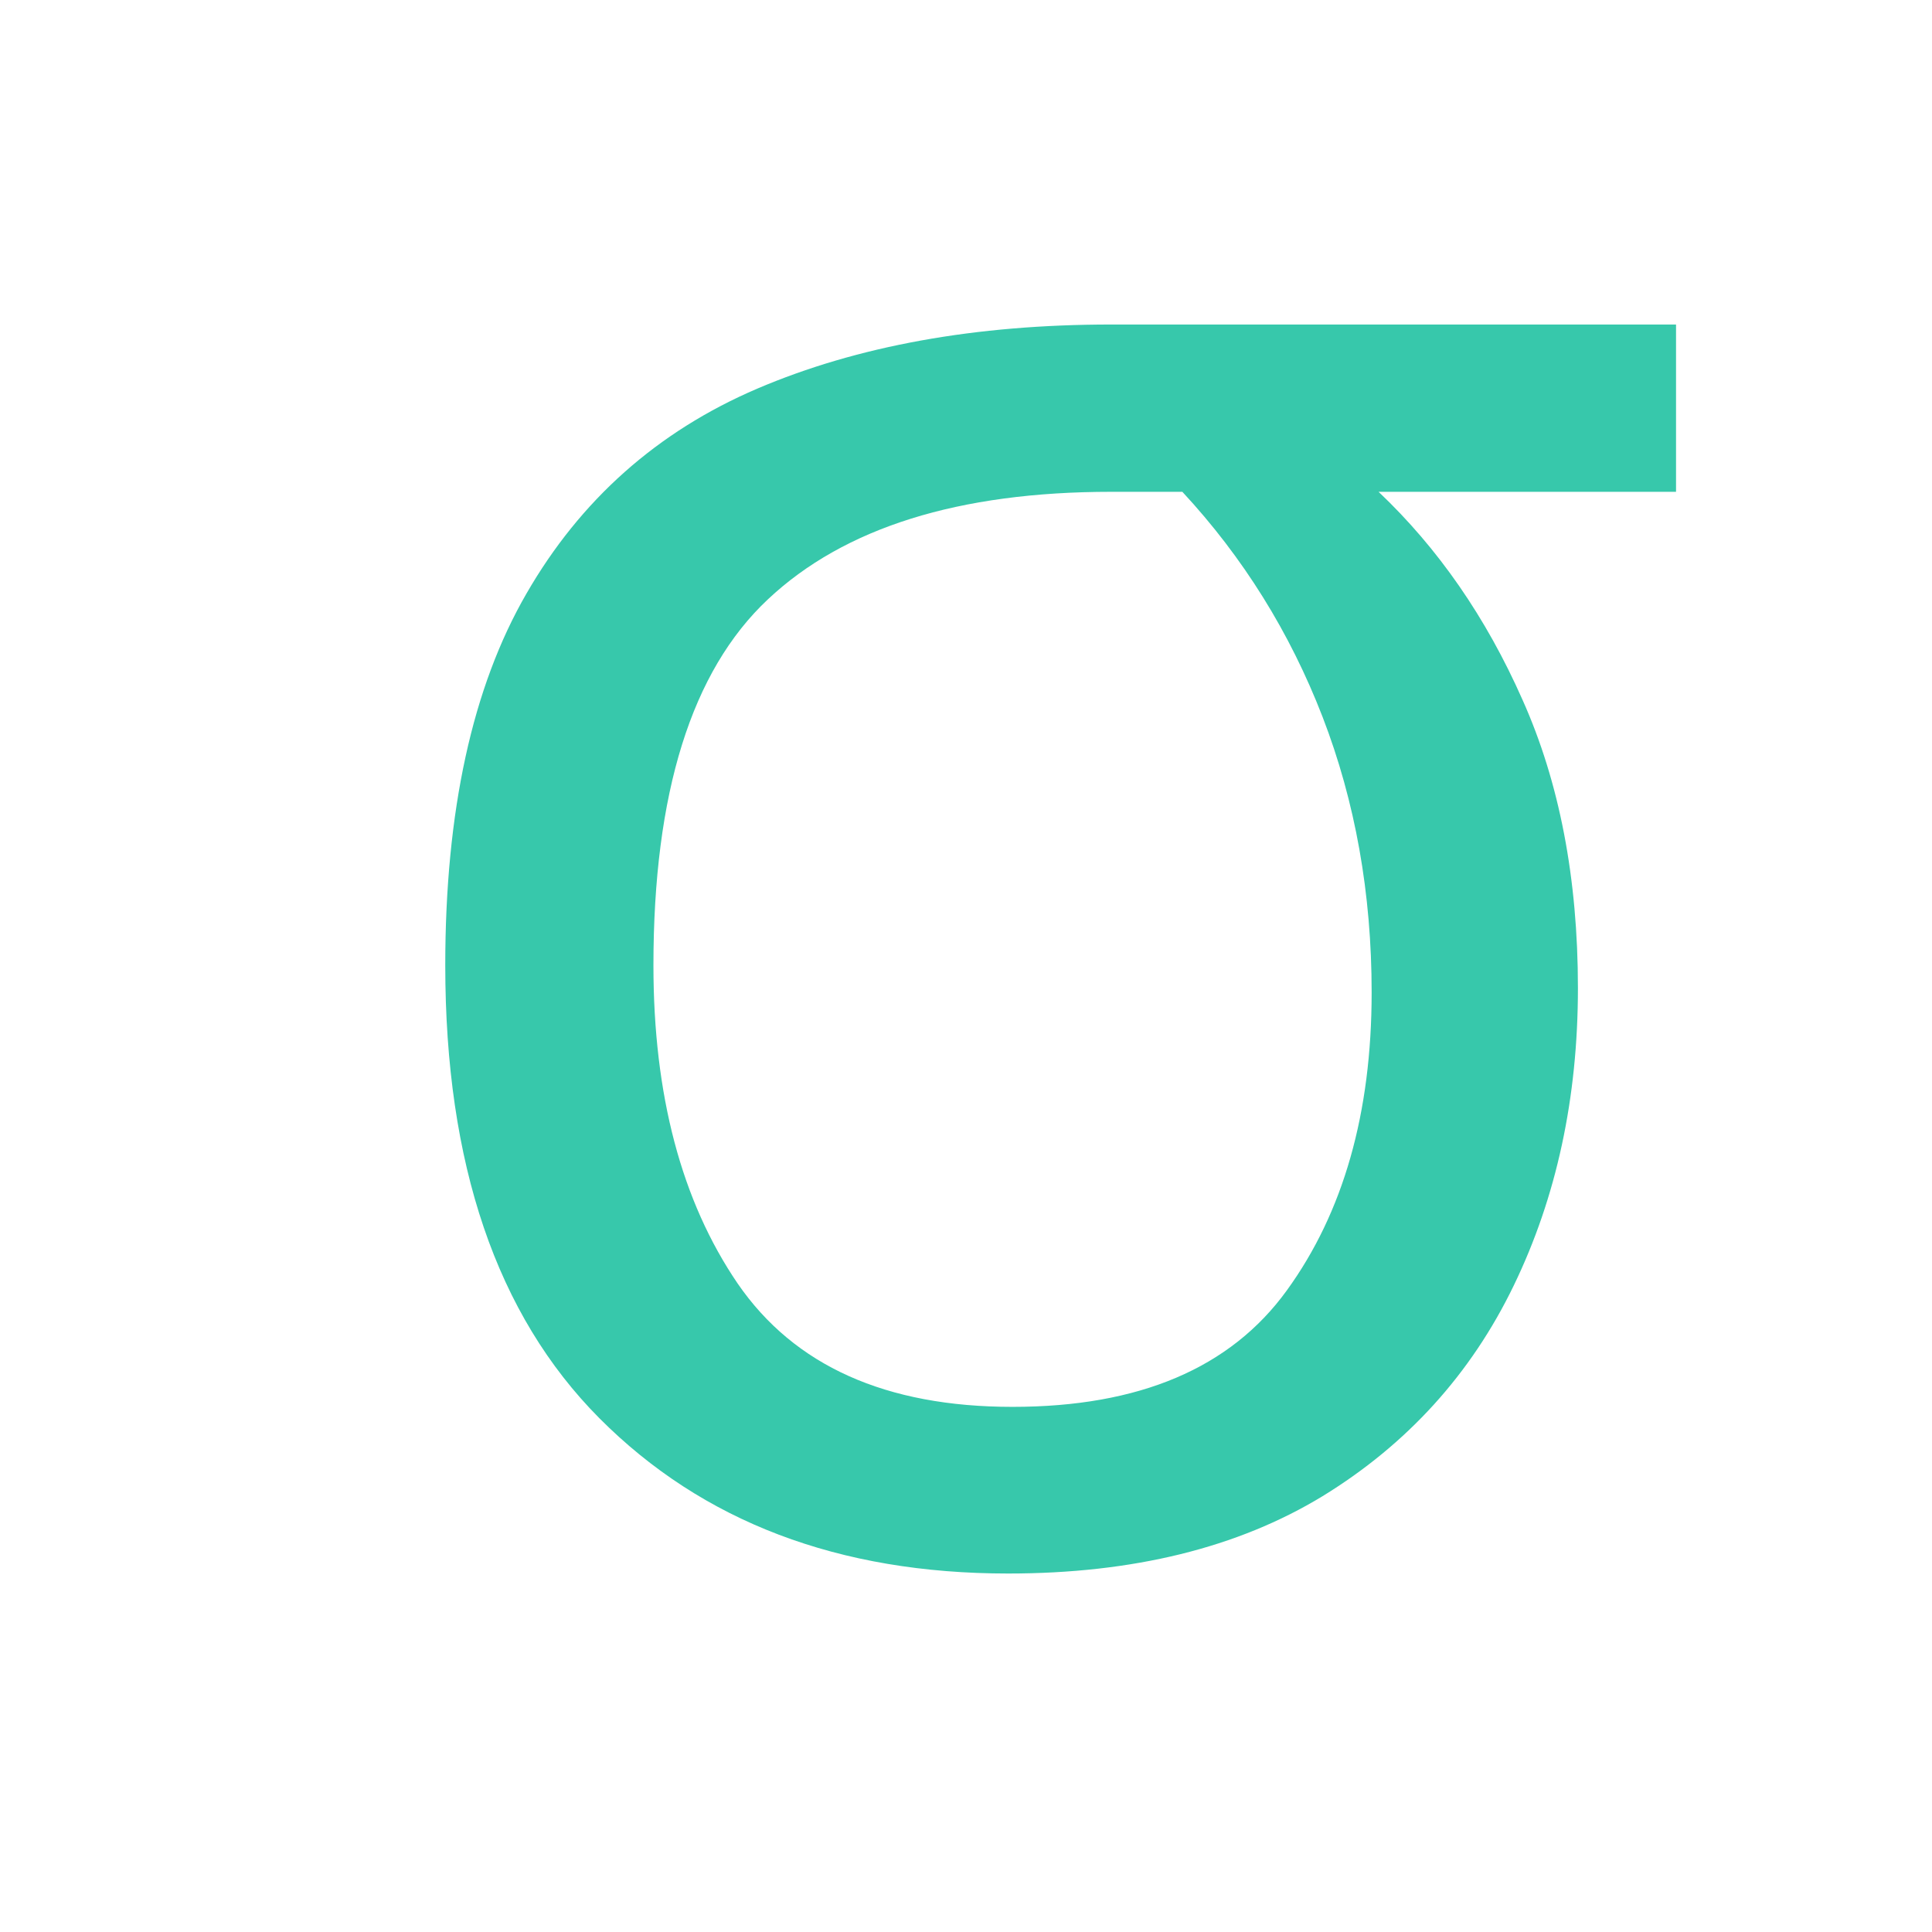
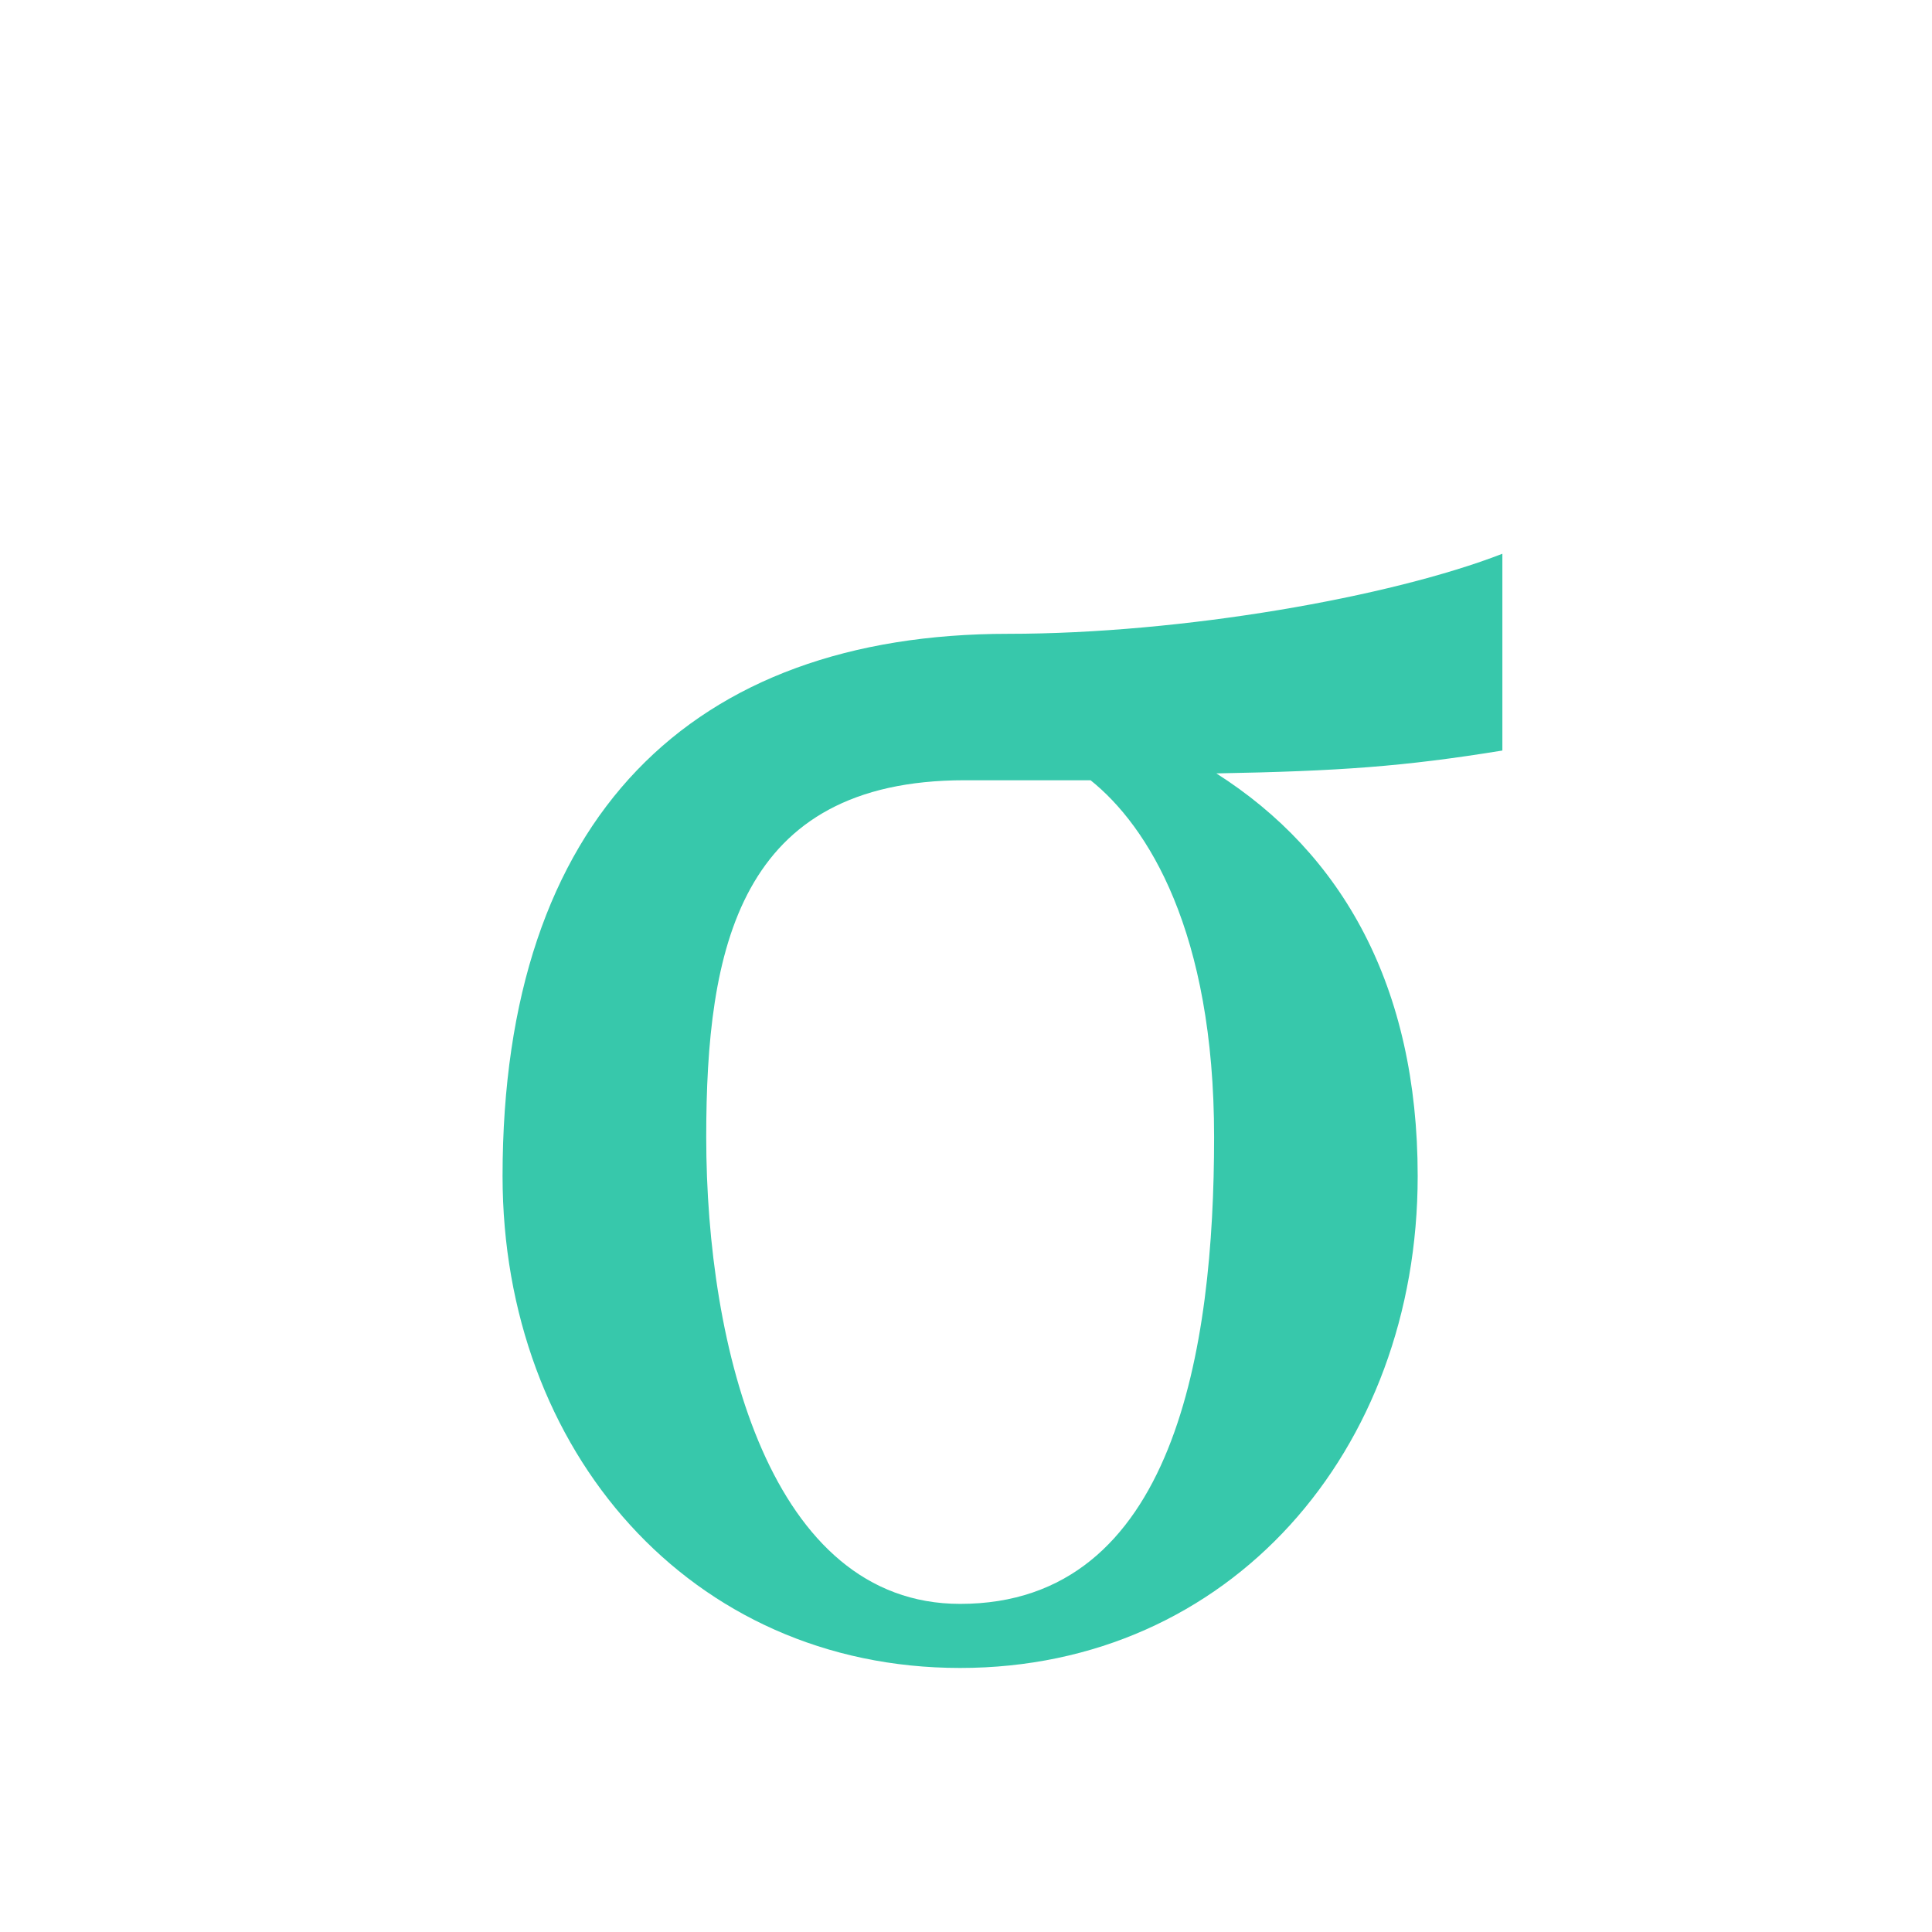
<svg xmlns="http://www.w3.org/2000/svg" width="48" height="48" viewBox="0 0 48 48" id="svg2" version="1.1">
  <defs id="defs10">
    <marker orient="auto" refY="0.0" refX="0.0" id="Arrow1Lstart" style="overflow:visible">
      <path id="path4598" d="M 0.0,0.0 L 5.0,-5.0 L -12.5,0.0 L 5.0,5.0 L 0.0,0.0 z " style="fill-rule:evenodd;stroke:#000000;stroke-width:1.0pt" transform="scale(0.8) translate(12.5,0)" />
    </marker>
  </defs>
  <g id="g4150">
    <g id="g4544">
-       <text xml:space="preserve" style="font-style:normal;font-variant:normal;font-weight:normal;font-stretch:normal;font-size:56.842px;line-height:125%;font-family:'Alte Haas Grotesk';-inkscape-font-specification:'Alte Haas Grotesk';letter-spacing:0px;word-spacing:0px;fill:#37c8ab;fill-opacity:1;stroke:none;stroke-width:1.421px;stroke-linecap:butt;stroke-linejoin:miter;stroke-opacity:1;" x="7.939" y="38.53" id="text843">
-         <tspan id="tspan841" x="7.939" y="38.53" style="font-style:normal;font-variant:normal;font-weight:normal;font-stretch:normal;font-family:'TeX Gyre Termes Math';-inkscape-font-specification:'TeX Gyre Termes Math';stroke-width:1.421px;fill:#37c8ab;">σ</tspan>
-       </text>
+       <g aria-label="σ" style="font-style:normal;font-variant:normal;font-weight:normal;font-stretch:normal;font-size:56.842px;line-height:125%;font-family:'Alte Haas Grotesk';-inkscape-font-specification:'Alte Haas Grotesk';letter-spacing:0px;word-spacing:0px;fill:#37c8ab;fill-opacity:1;stroke:none;stroke-width:1.421px;stroke-linecap:butt;stroke-linejoin:miter;stroke-opacity:1" id="text843">
+         <path d="m 37.326,18.646 v -4.888 c -2.785,1.08 -7.958,1.989 -12.278,1.989 -7.844,0 -12.562,4.547 -12.562,13.472 0,6.821 4.661,12.221 11.368,12.221 6.707,0 11.368,-5.4 11.368,-12.221 0,-4.718 -1.876,-8.015 -5.002,-10.004 3.069,-0.057 4.661,-0.171 7.105,-0.568 z m -7.162,9.606 c 0,5.229 -0.966,11.596 -6.309,11.596 -4.718,0 -6.309,-6.366 -6.309,-11.596 0,-4.661 0.796,-8.867 6.423,-8.867 h 3.126 c 1.421,1.137 3.069,3.752 3.069,8.867 z" style="font-style:normal;font-variant:normal;font-weight:normal;font-stretch:normal;font-family:'TeX Gyre Termes Math';-inkscape-font-specification:'TeX Gyre Termes Math';fill:#37c8ab;stroke-width:1.421px" id="path830" />
+       </g>
    </g>
    <g transform="translate(1.006728,-25.8873)" id="g4144" />
  </g>
</svg>
